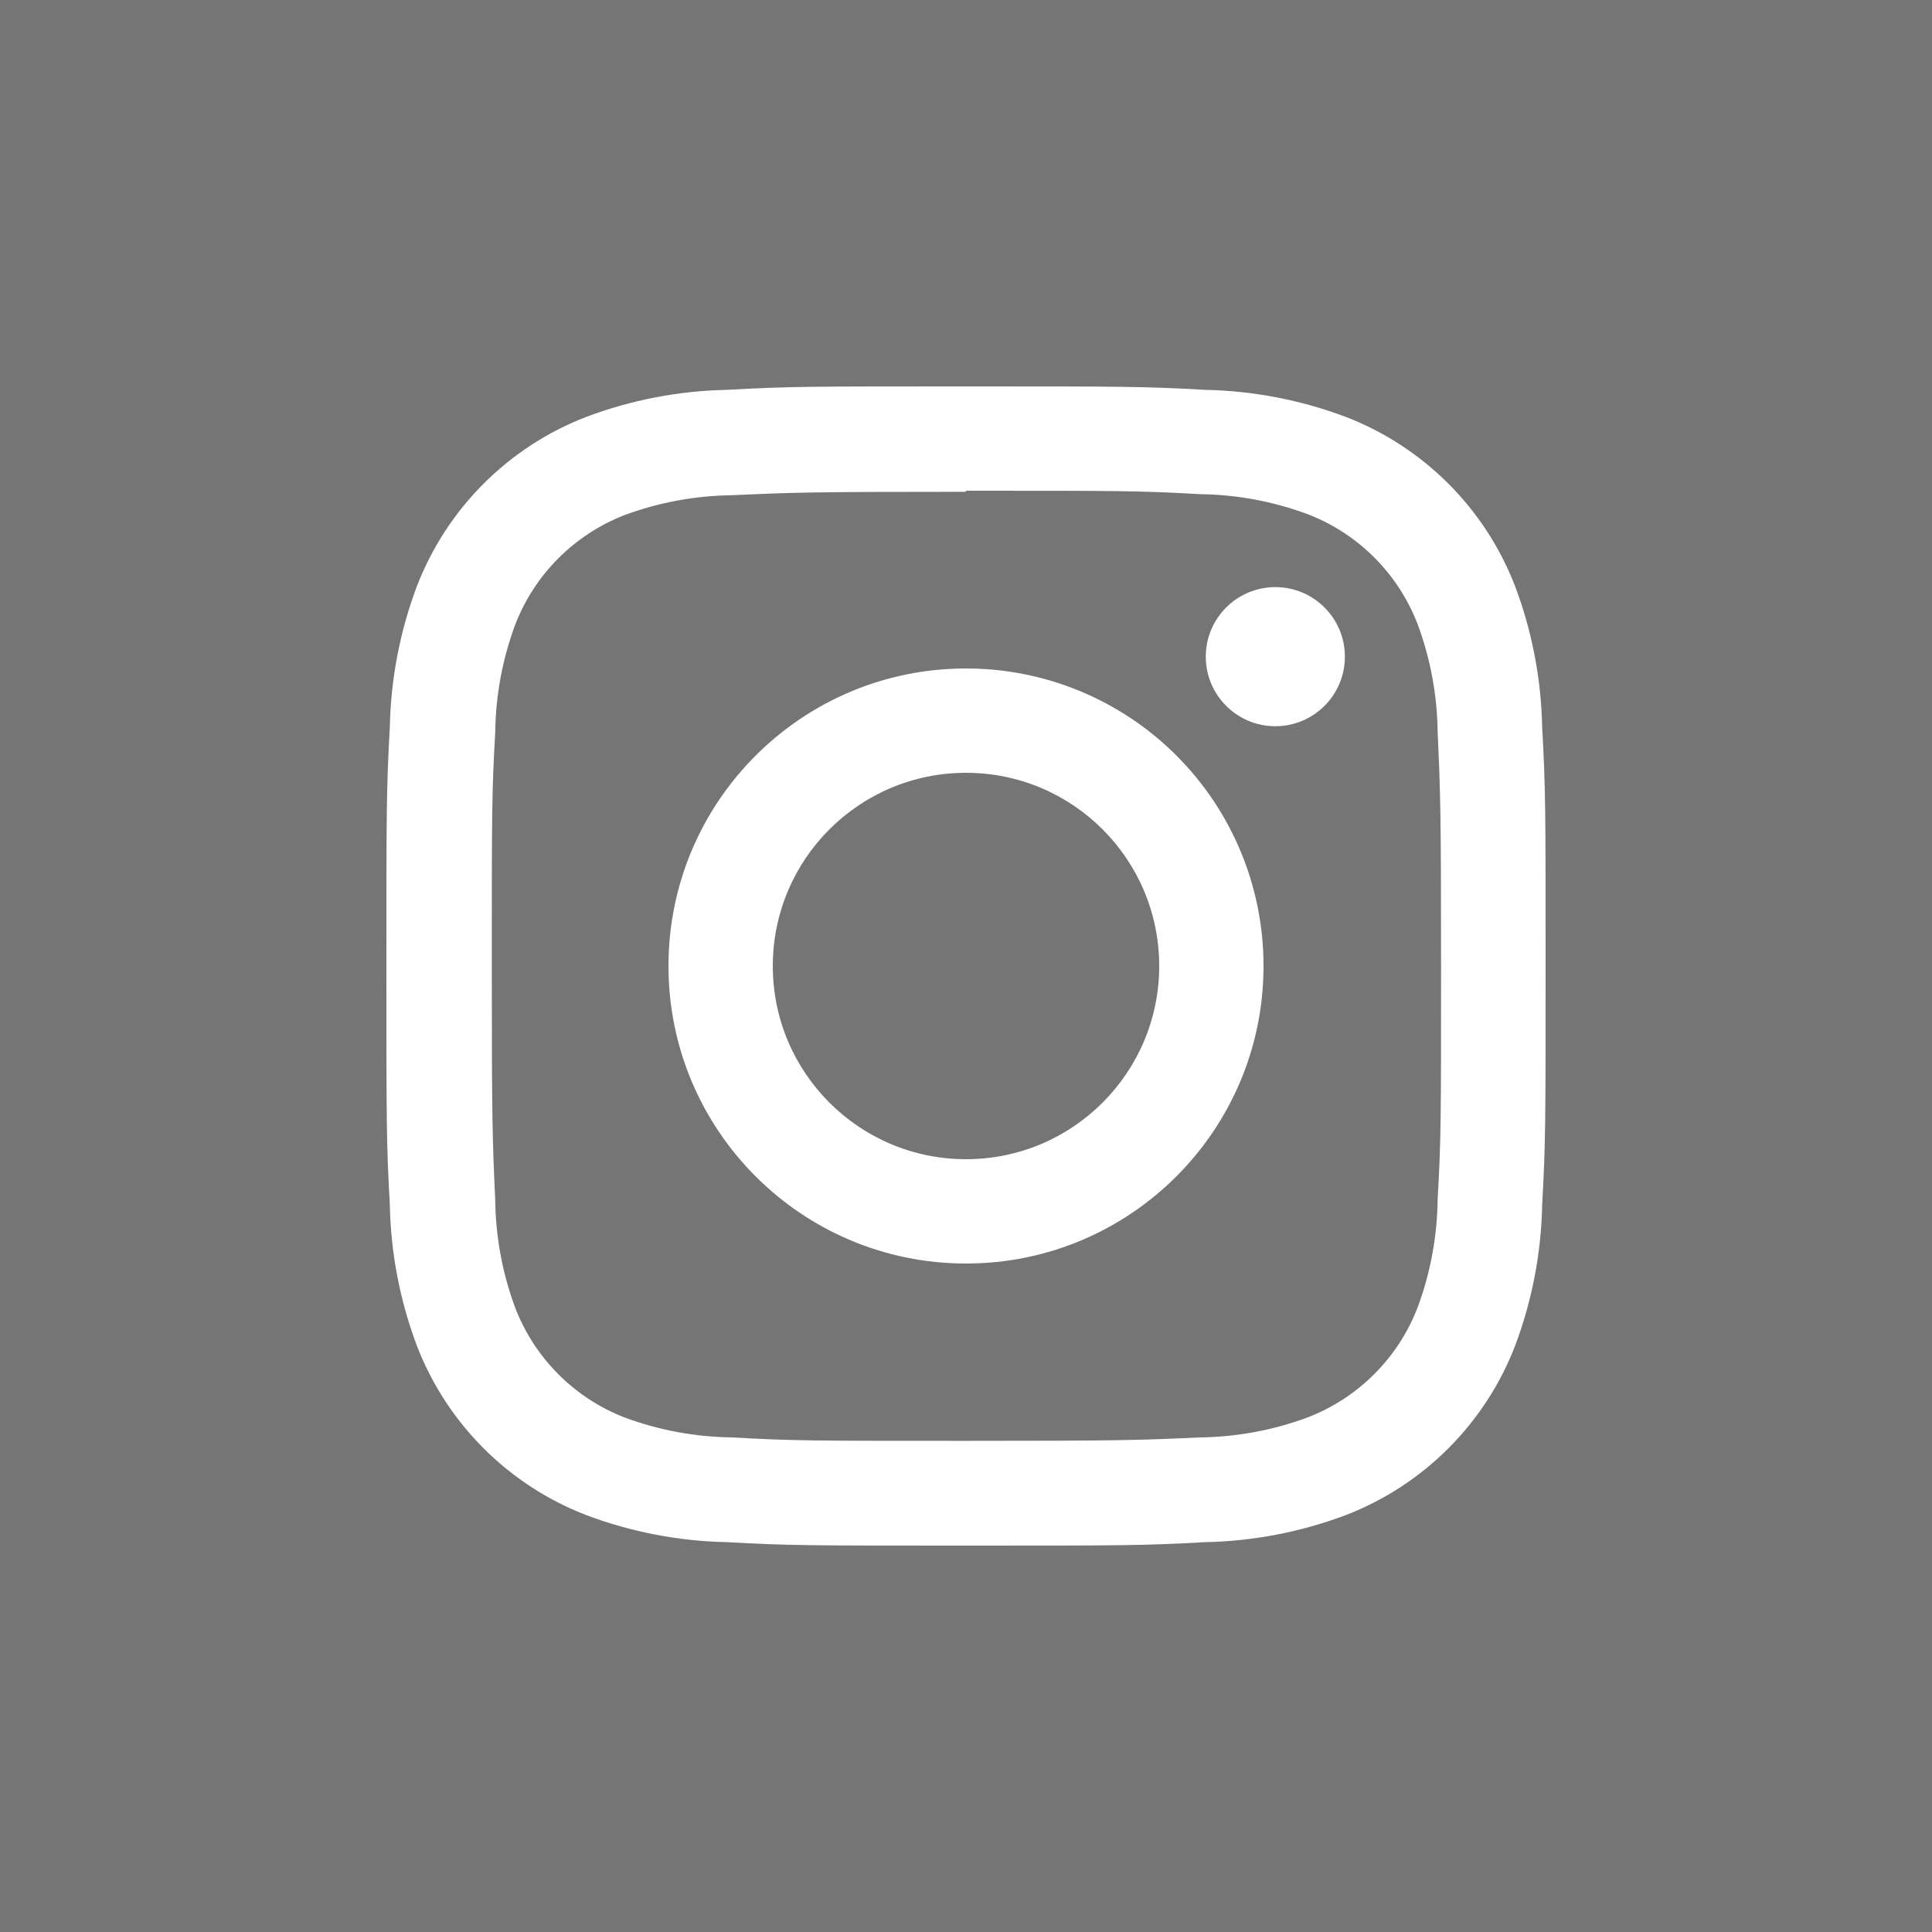
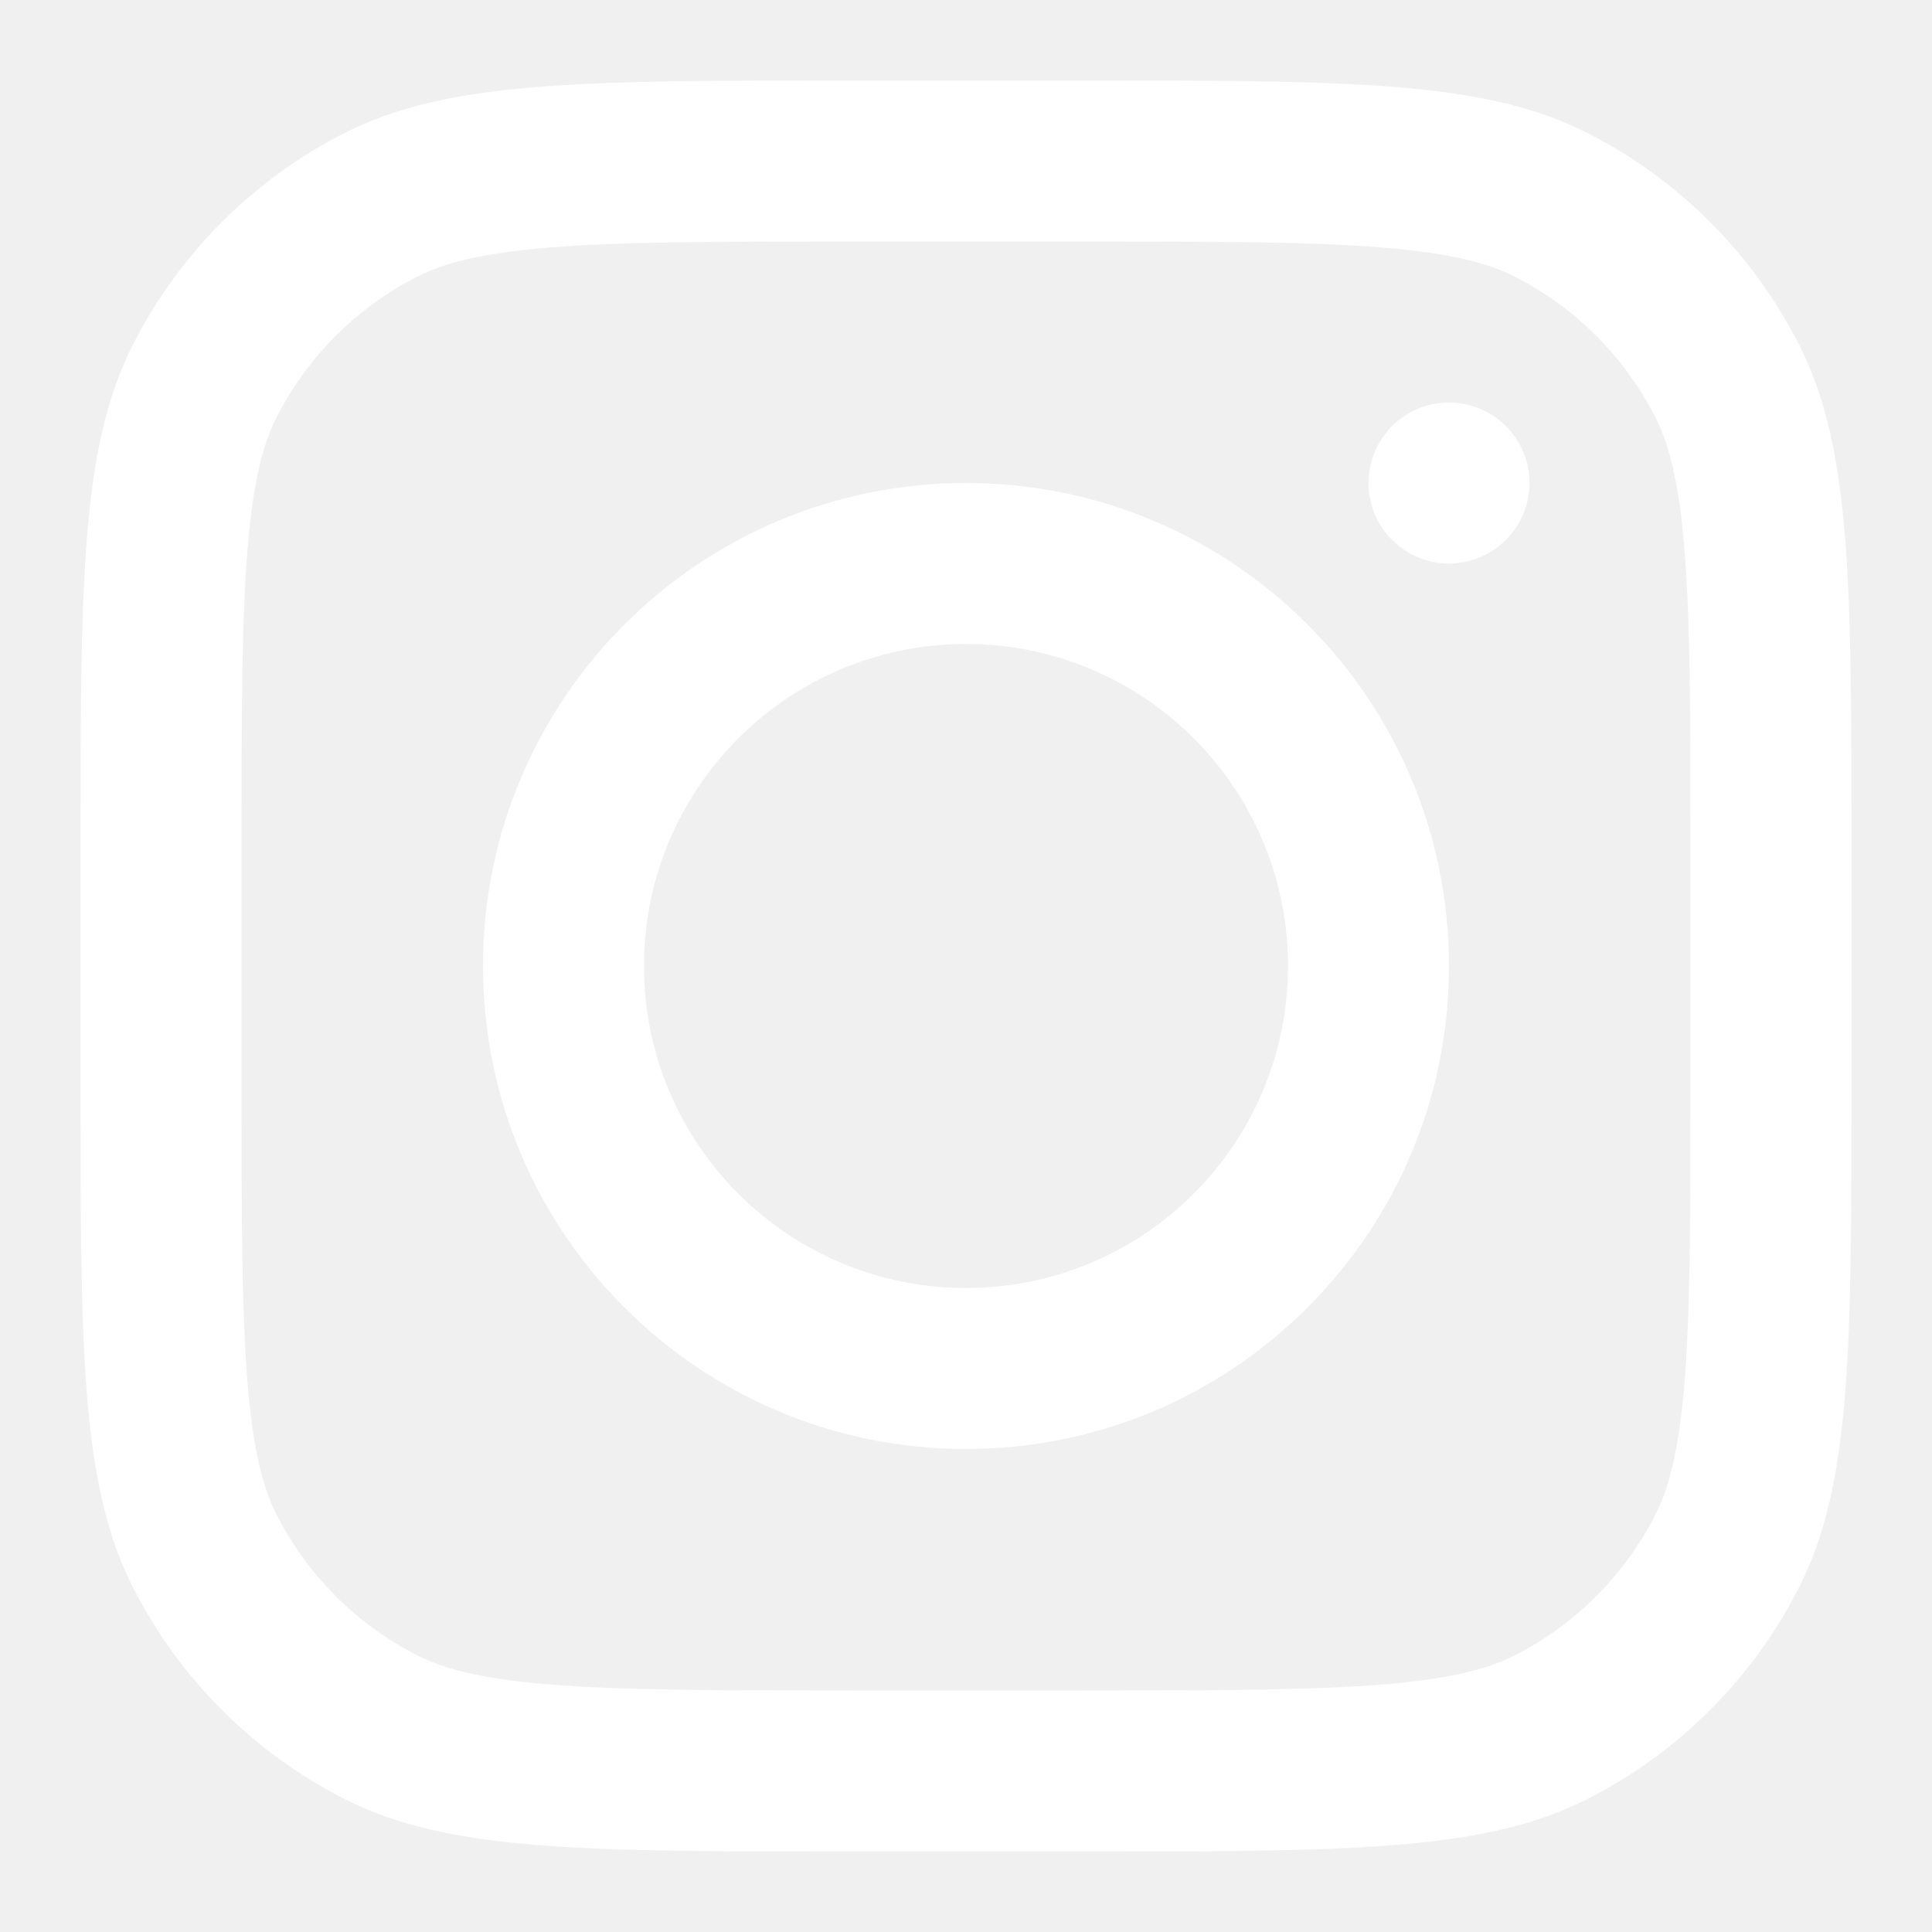
- <svg xmlns="http://www.w3.org/2000/svg" width="90" height="90">
-   <rect width="90" height="90" fill="#757575" />
-   <path d="M45 22.86c7.21 0 8.06 0 10.91.16a14.91 14.91 0 015 .93 8.92 8.92 0 015.13 5.13 14.91 14.91 0 01.93 5c.13 2.85.16 3.7.16 10.91s0 8.06-.16 10.91a14.91 14.91 0 01-.93 5 8.92 8.92 0 01-5.13 5.13 14.91 14.91 0 01-5 .93c-2.85.13-3.7.16-10.91.16s-8.06 0-10.91-.16a14.91 14.91 0 01-5-.93A8.92 8.92 0 0124 60.92a14.91 14.91 0 01-.93-5c-.13-2.85-.16-3.7-.16-10.91s0-8.06.16-10.91a14.91 14.91 0 01.93-5 8.92 8.92 0 015.08-5.1 14.91 14.91 0 015-.93c2.85-.13 3.7-.16 10.91-.16M45 18c-7.33 0-8.25 0-11.13.16a19.73 19.73 0 00-6.56 1.26 13.77 13.77 0 00-7.89 7.89 19.73 19.73 0 00-1.26 6.56C18 36.75 18 37.67 18 45s0 8.25.16 11.13a19.73 19.73 0 001.26 6.56 13.77 13.77 0 007.89 7.89 19.73 19.73 0 006.56 1.26c2.88.16 3.8.16 11.13.16s8.25 0 11.13-.16a19.73 19.73 0 006.56-1.26 13.77 13.77 0 007.89-7.89 19.73 19.73 0 001.26-6.56C72 53.25 72 52.33 72 45s0-8.25-.16-11.13a19.73 19.73 0 00-1.26-6.56 13.77 13.77 0 00-7.89-7.89 19.73 19.73 0 00-6.56-1.26C53.25 18 52.33 18 45 18z" fill="#fff" />
-   <path d="M45 31.14A13.86 13.86 0 1058.86 45 13.85 13.85 0 0045 31.14zM45 54a9 9 0 119-9 9 9 0 01-9 9z" fill="#fff" />
-   <circle cx="59.41" cy="30.59" r="3.24" fill="#fff" />
+ <svg xmlns="http://www.w3.org/2000/svg" width="800px" height="800px" viewBox="0 0 24 24" fill="none">
+   <path fill-rule="evenodd" clip-rule="evenodd" d="M12 18C15.314 18 18 15.314 18 12C18 8.686 15.314 6 12 6C8.686 6 6 8.686 6 12C6 15.314 8.686 18 12 18ZM12 16C14.209 16 16 14.209 16 12C16 9.791 14.209 8 12 8C9.791 8 8 9.791 8 12C8 14.209 9.791 16 12 16Z" fill="#FFFFFF" />
+   <path d="M18 5C17.448 5 17 5.448 17 6C17 6.552 17.448 7 18 7C18.552 7 19 6.552 19 6C19 5.448 18.552 5 18 5Z" fill="#FFFFFF" />
+   <path fill-rule="evenodd" clip-rule="evenodd" d="M1.654 4.276C1 5.56 1 7.24 1 10.6V13.4C1 16.76 1 18.441 1.654 19.724C2.229 20.853 3.147 21.771 4.276 22.346C5.56 23 7.24 23 10.6 23H13.4C16.76 23 18.441 23 19.724 22.346C20.853 21.771 21.771 20.853 22.346 19.724C23 18.441 23 16.76 23 13.4V10.6C23 7.24 23 5.56 22.346 4.276C21.771 3.147 20.853 2.229 19.724 1.654C18.441 1 16.76 1 13.4 1H10.6C7.24 1 5.56 1 4.276 1.654C3.147 2.229 2.229 3.147 1.654 4.276ZM13.4 3H10.6C8.887 3 7.722 3.002 6.822 3.075C5.945 3.147 5.497 3.277 5.184 3.436C4.431 3.819 3.819 4.431 3.436 5.184C3.277 5.497 3.147 5.945 3.075 6.822C3.002 7.722 3 8.887 3 10.6V13.4C3 15.113 3.002 16.278 3.075 17.178C3.147 18.055 3.277 18.503 3.436 18.816C3.819 19.569 4.431 20.18 5.184 20.564C5.497 20.723 5.945 20.853 6.822 20.925C7.722 20.998 8.887 21 10.6 21H13.4C15.113 21 16.278 20.998 17.178 20.925C18.055 20.853 18.503 20.723 18.816 20.564C19.569 20.18 20.18 19.569 20.564 18.816C20.723 18.503 20.853 18.055 20.925 17.178C20.998 16.278 21 15.113 21 13.4V10.6C21 8.887 20.998 7.722 20.925 6.822C20.853 5.945 20.723 5.497 20.564 5.184C20.18 4.431 19.569 3.819 18.816 3.436C18.503 3.277 18.055 3.147 17.178 3.075C16.278 3.002 15.113 3 13.4 3Z" fill="#FFFFFF" />
</svg>
